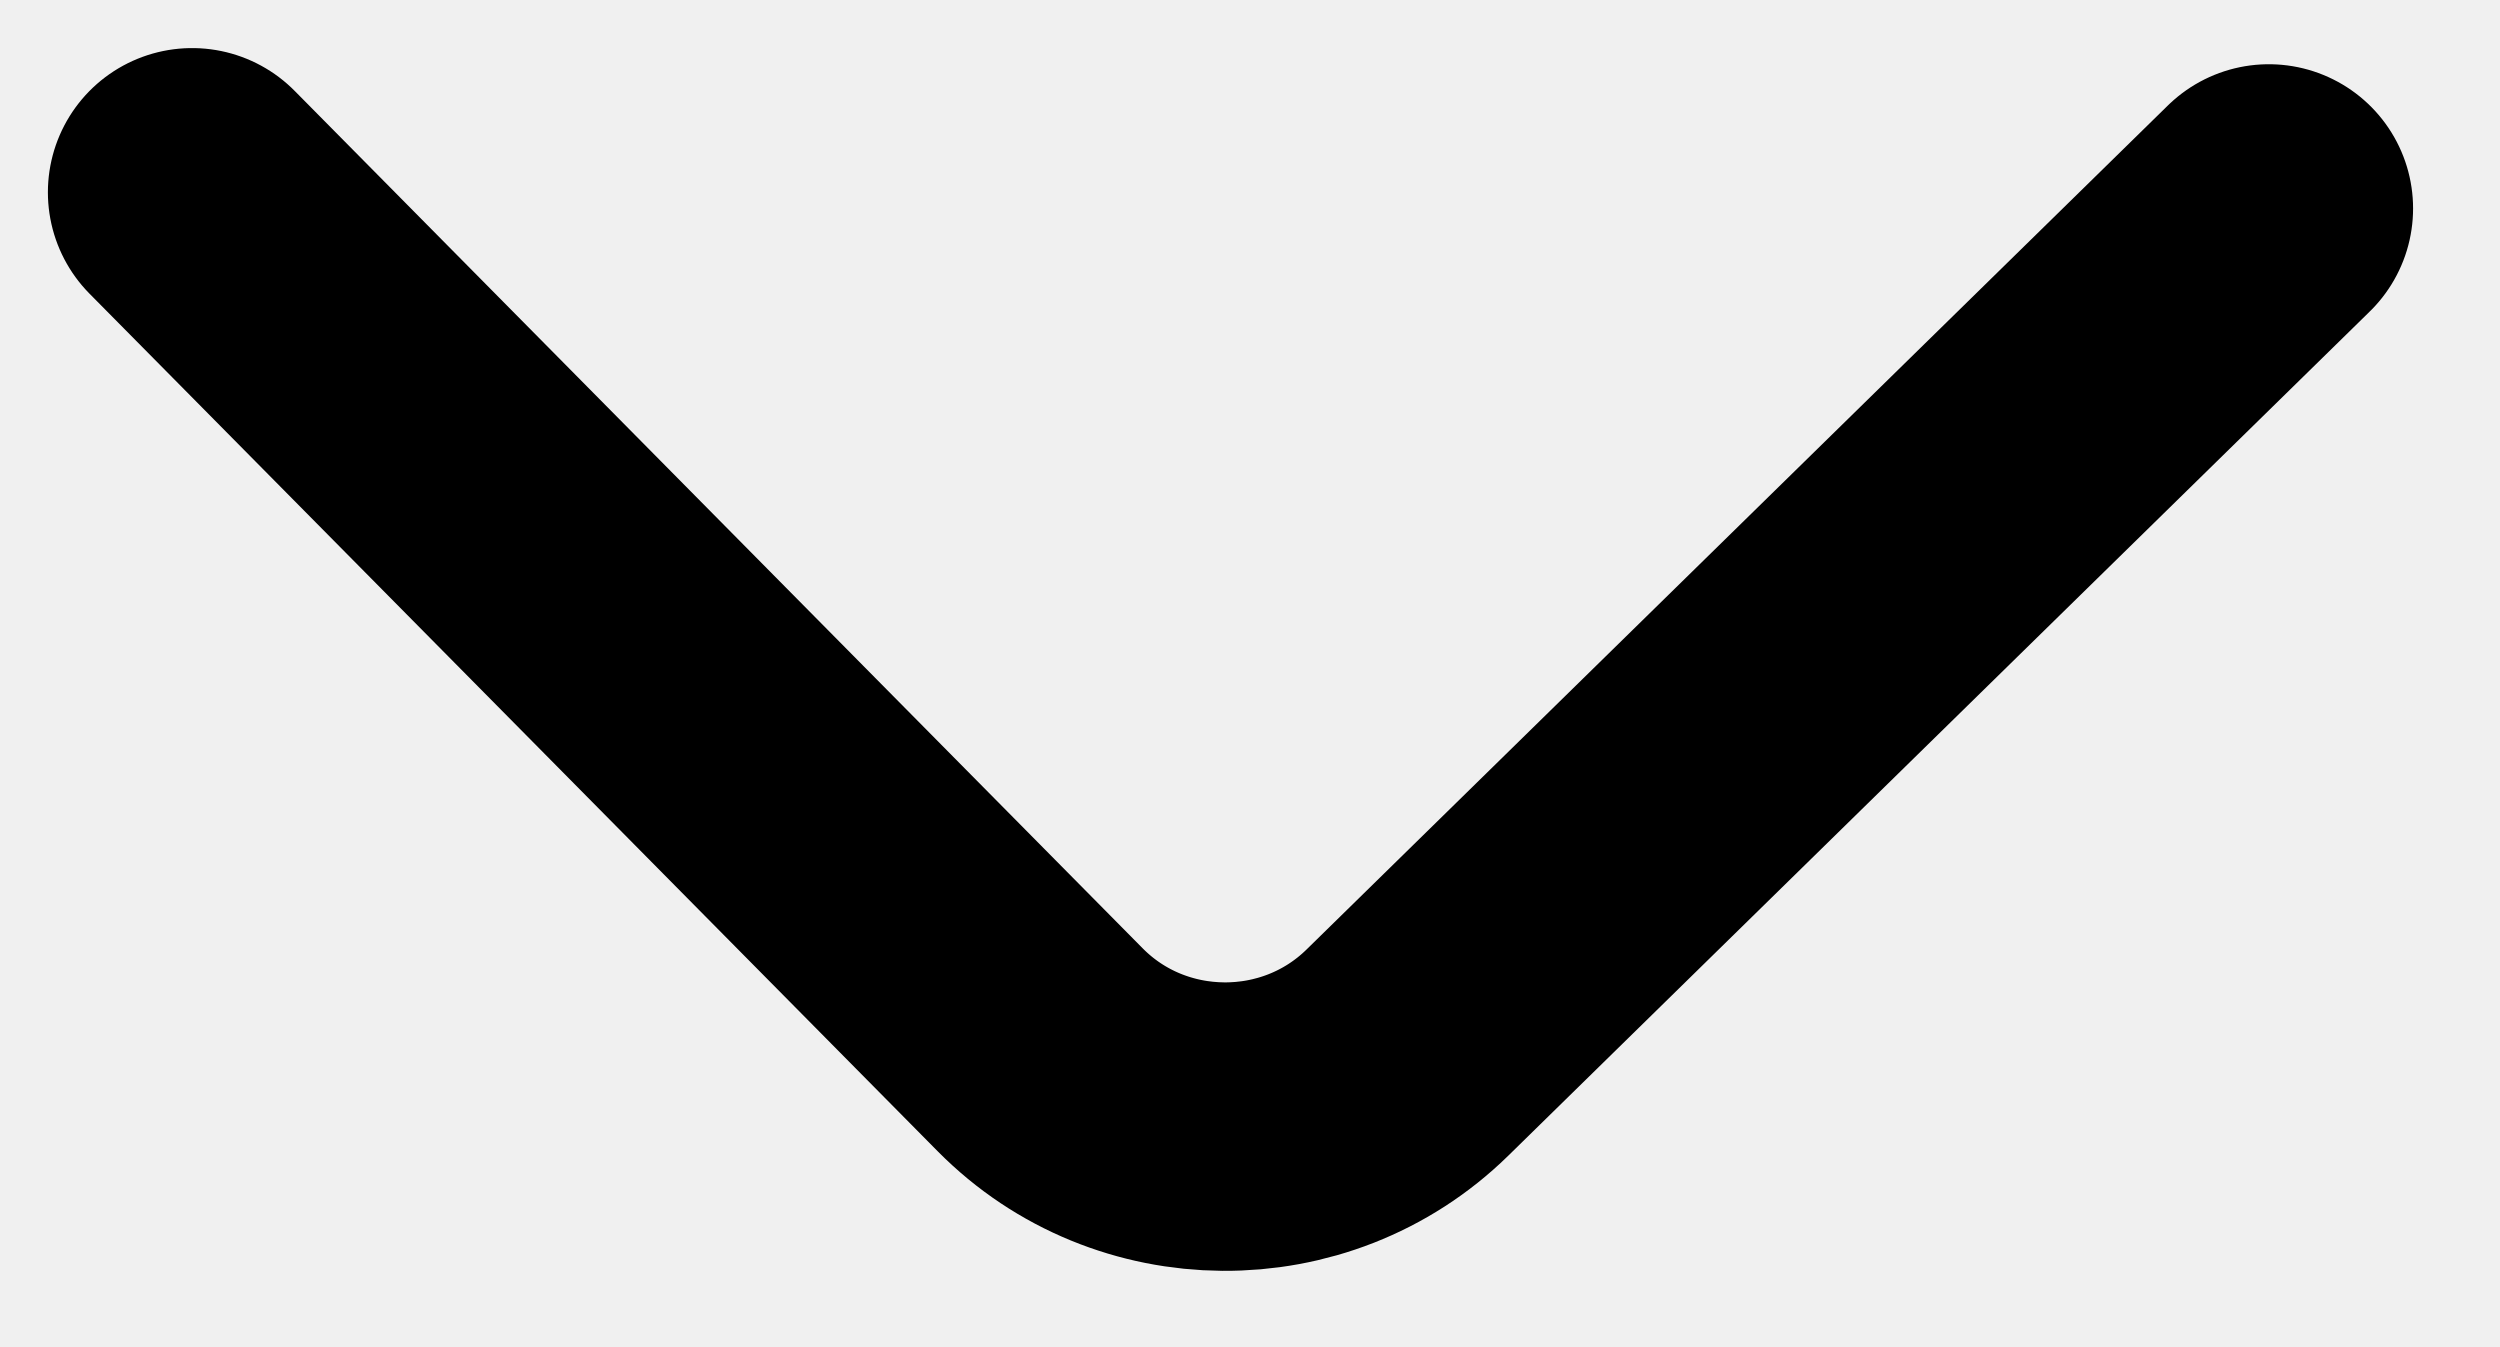
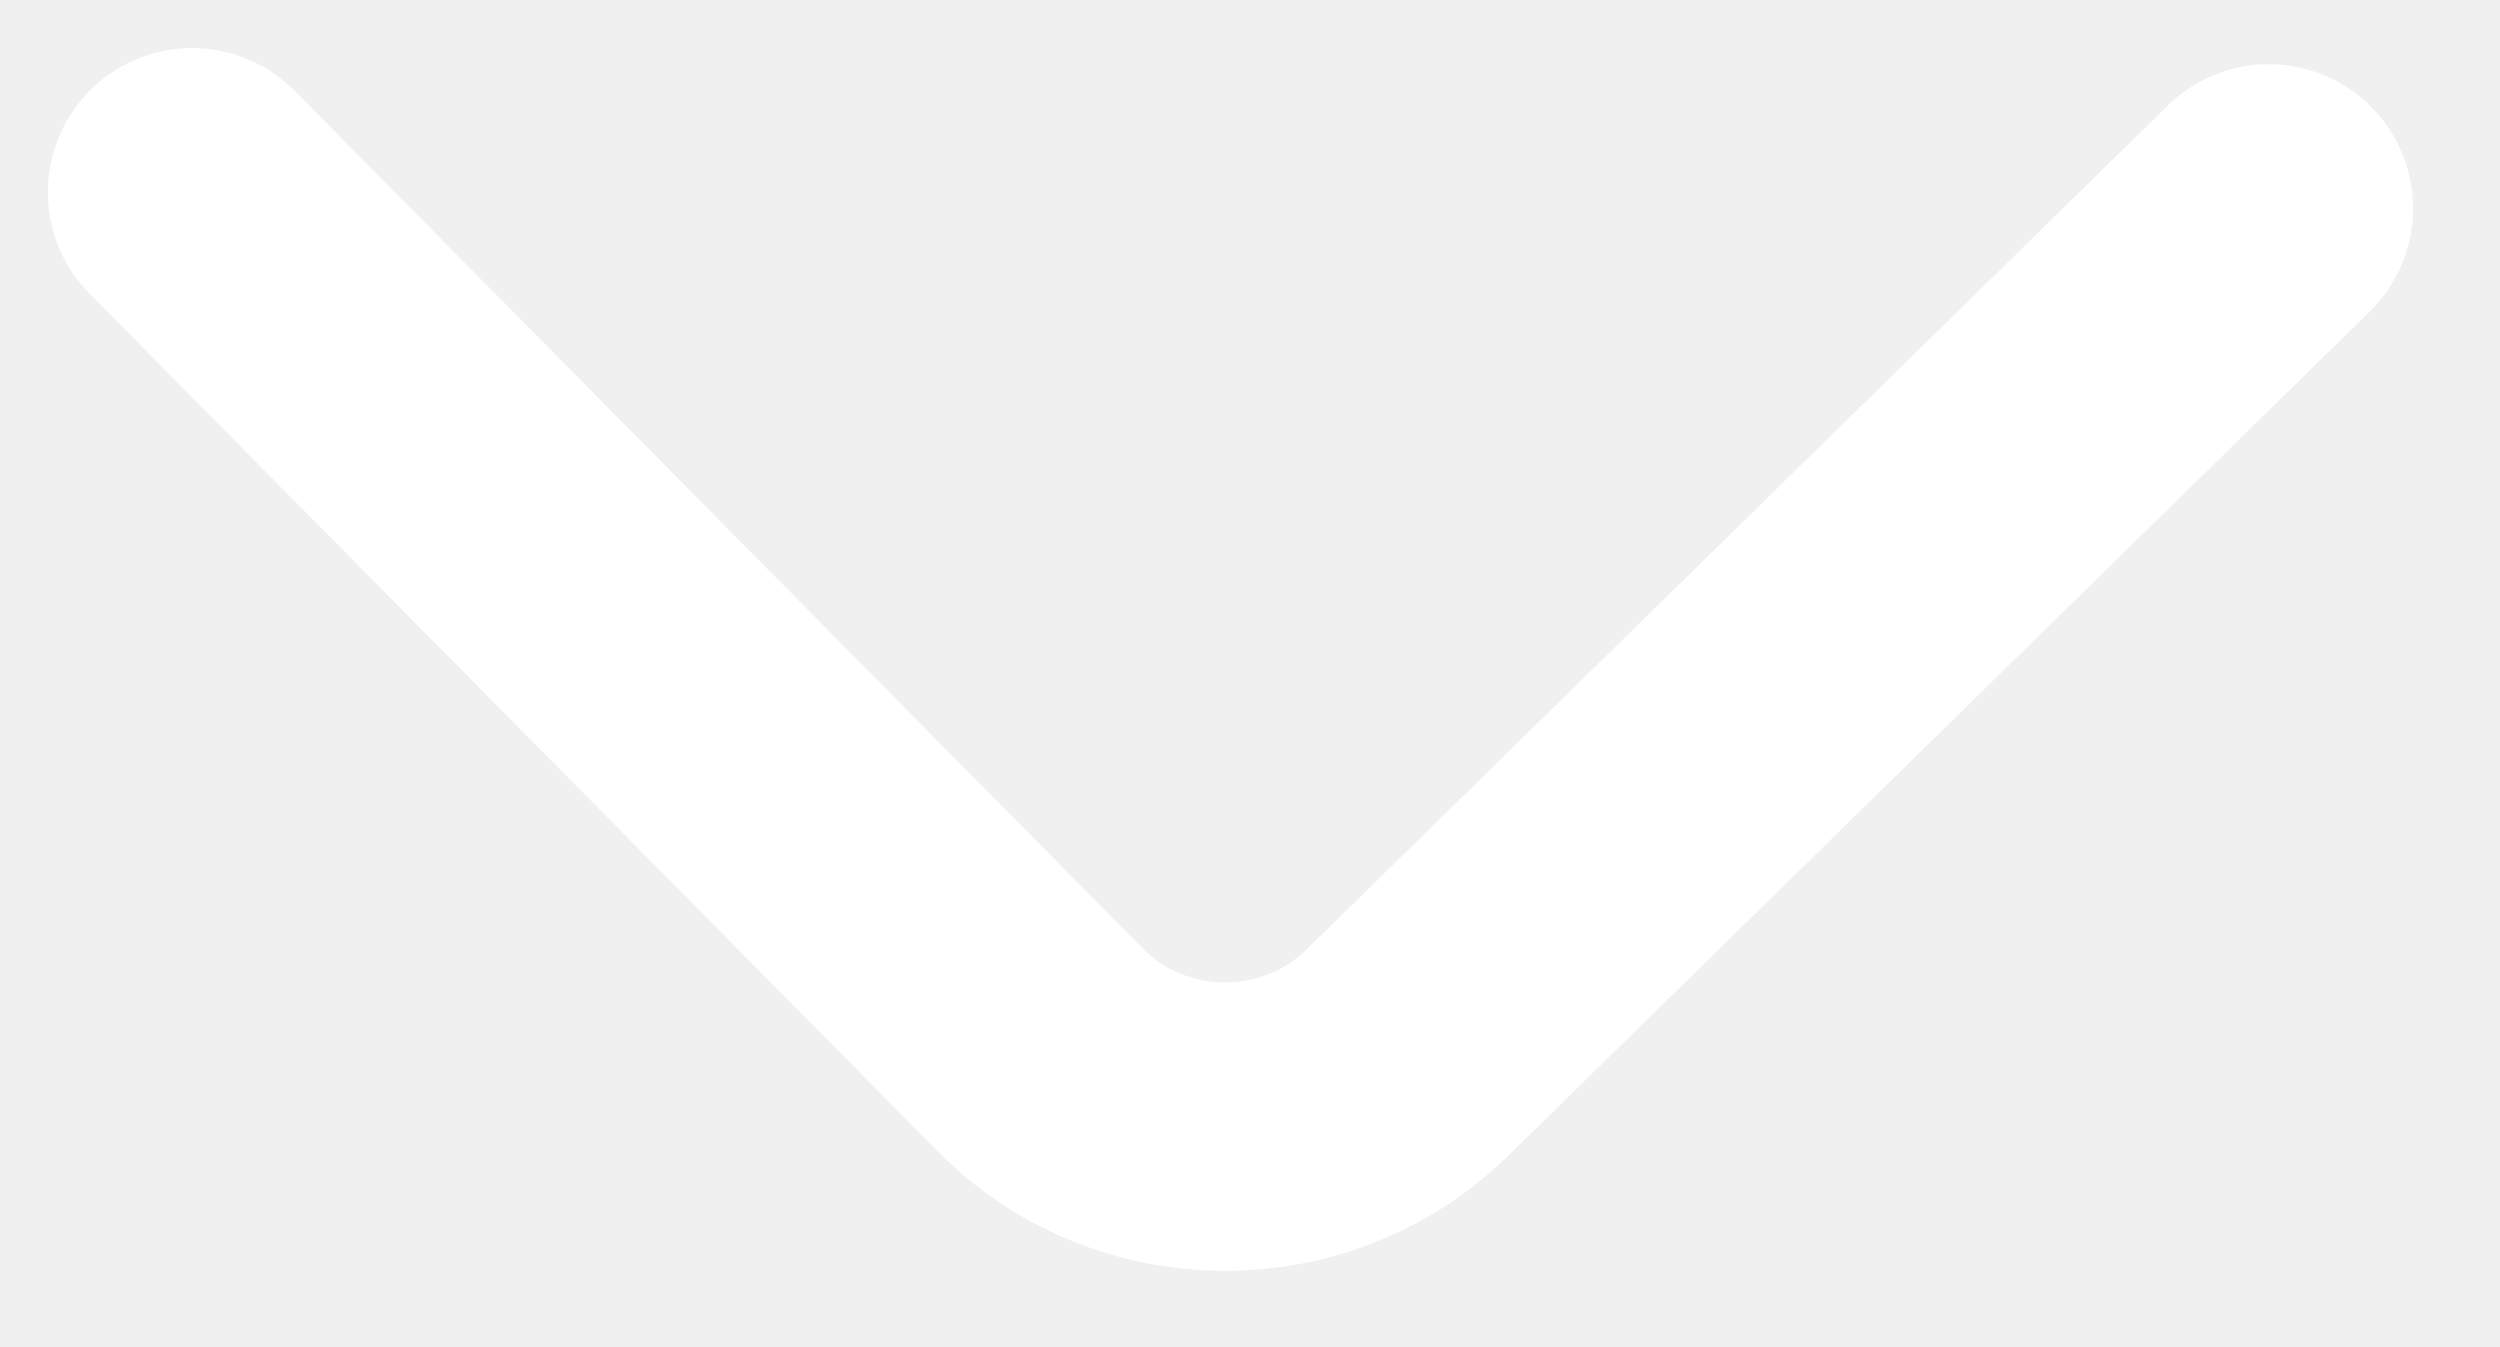
<svg xmlns="http://www.w3.org/2000/svg" width="13" height="7" viewBox="0 0 13 7" fill="none">
-   <path d="M0.999 1L5.409 5.459C5.93 5.986 6.789 5.992 7.318 5.474L11.798 1.084" stroke="black" stroke-width="1.5" stroke-miterlimit="10" stroke-linecap="round" stroke-linejoin="round" />
+   <path d="M0.999 1L5.409 5.459C5.93 5.986 6.789 5.992 7.318 5.474L11.798 1.084" stroke="white" stroke-width="1.5" stroke-miterlimit="10" stroke-linecap="round" stroke-linejoin="round" />
</svg>
